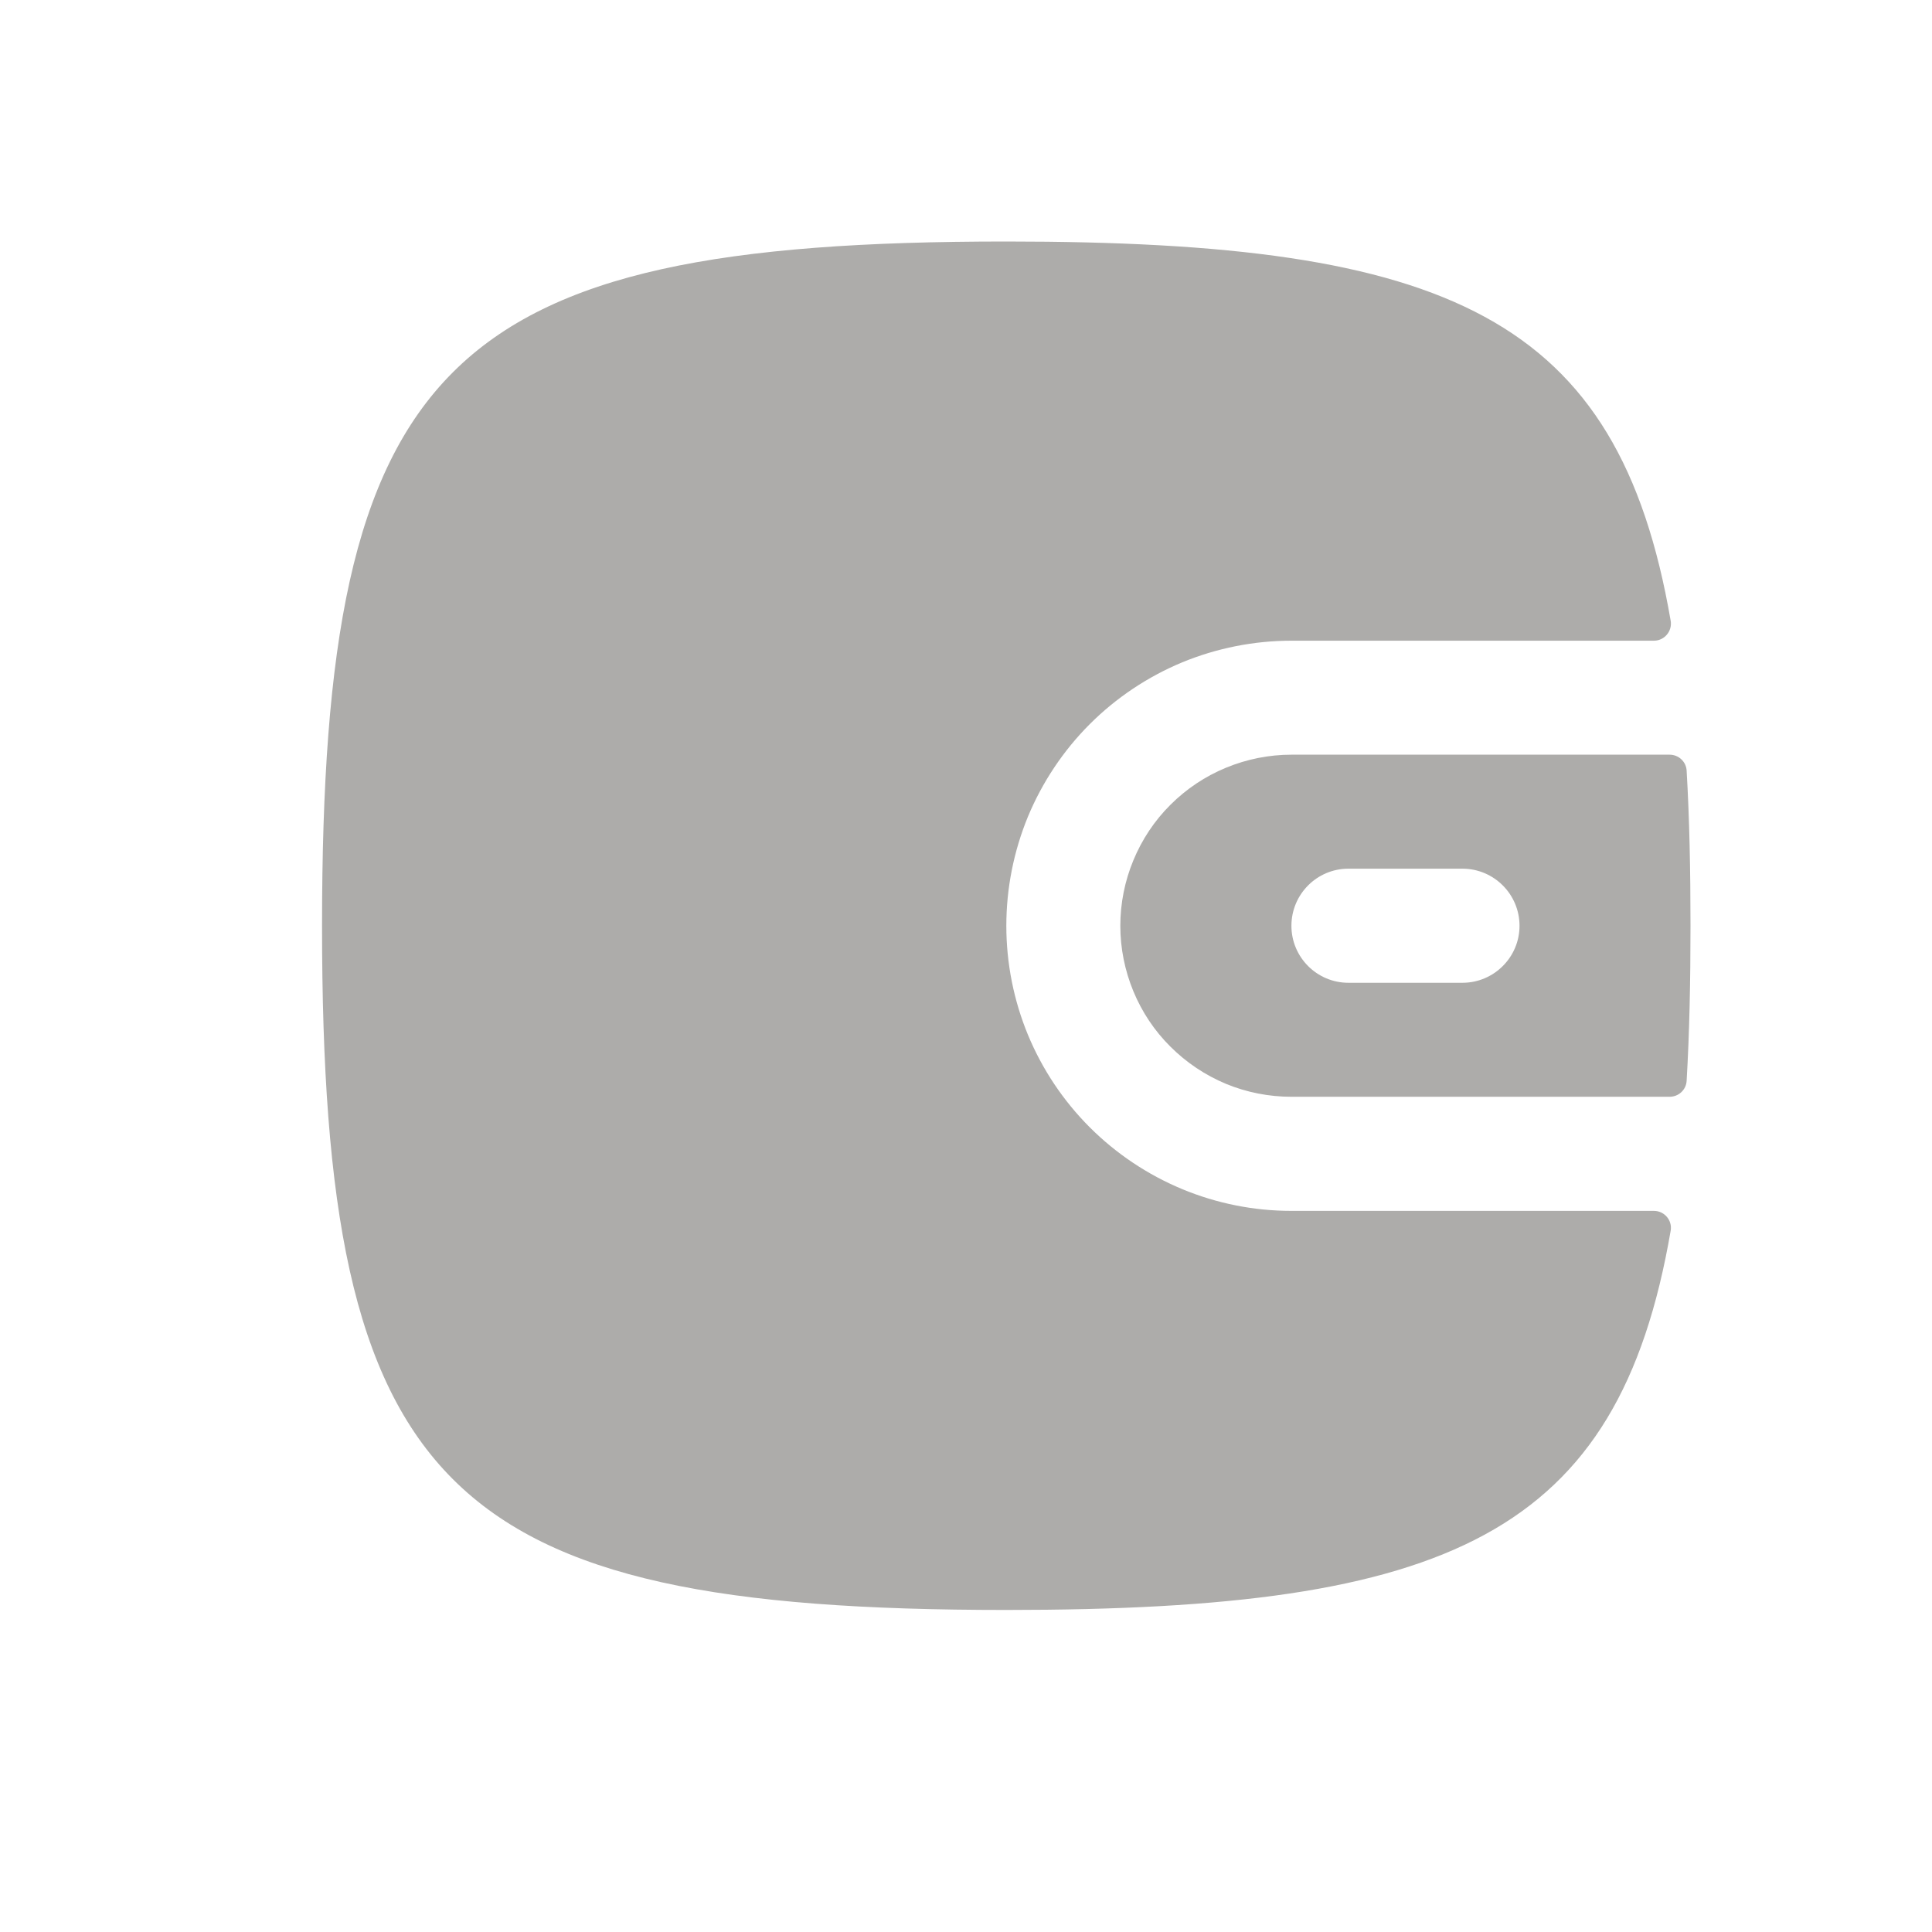
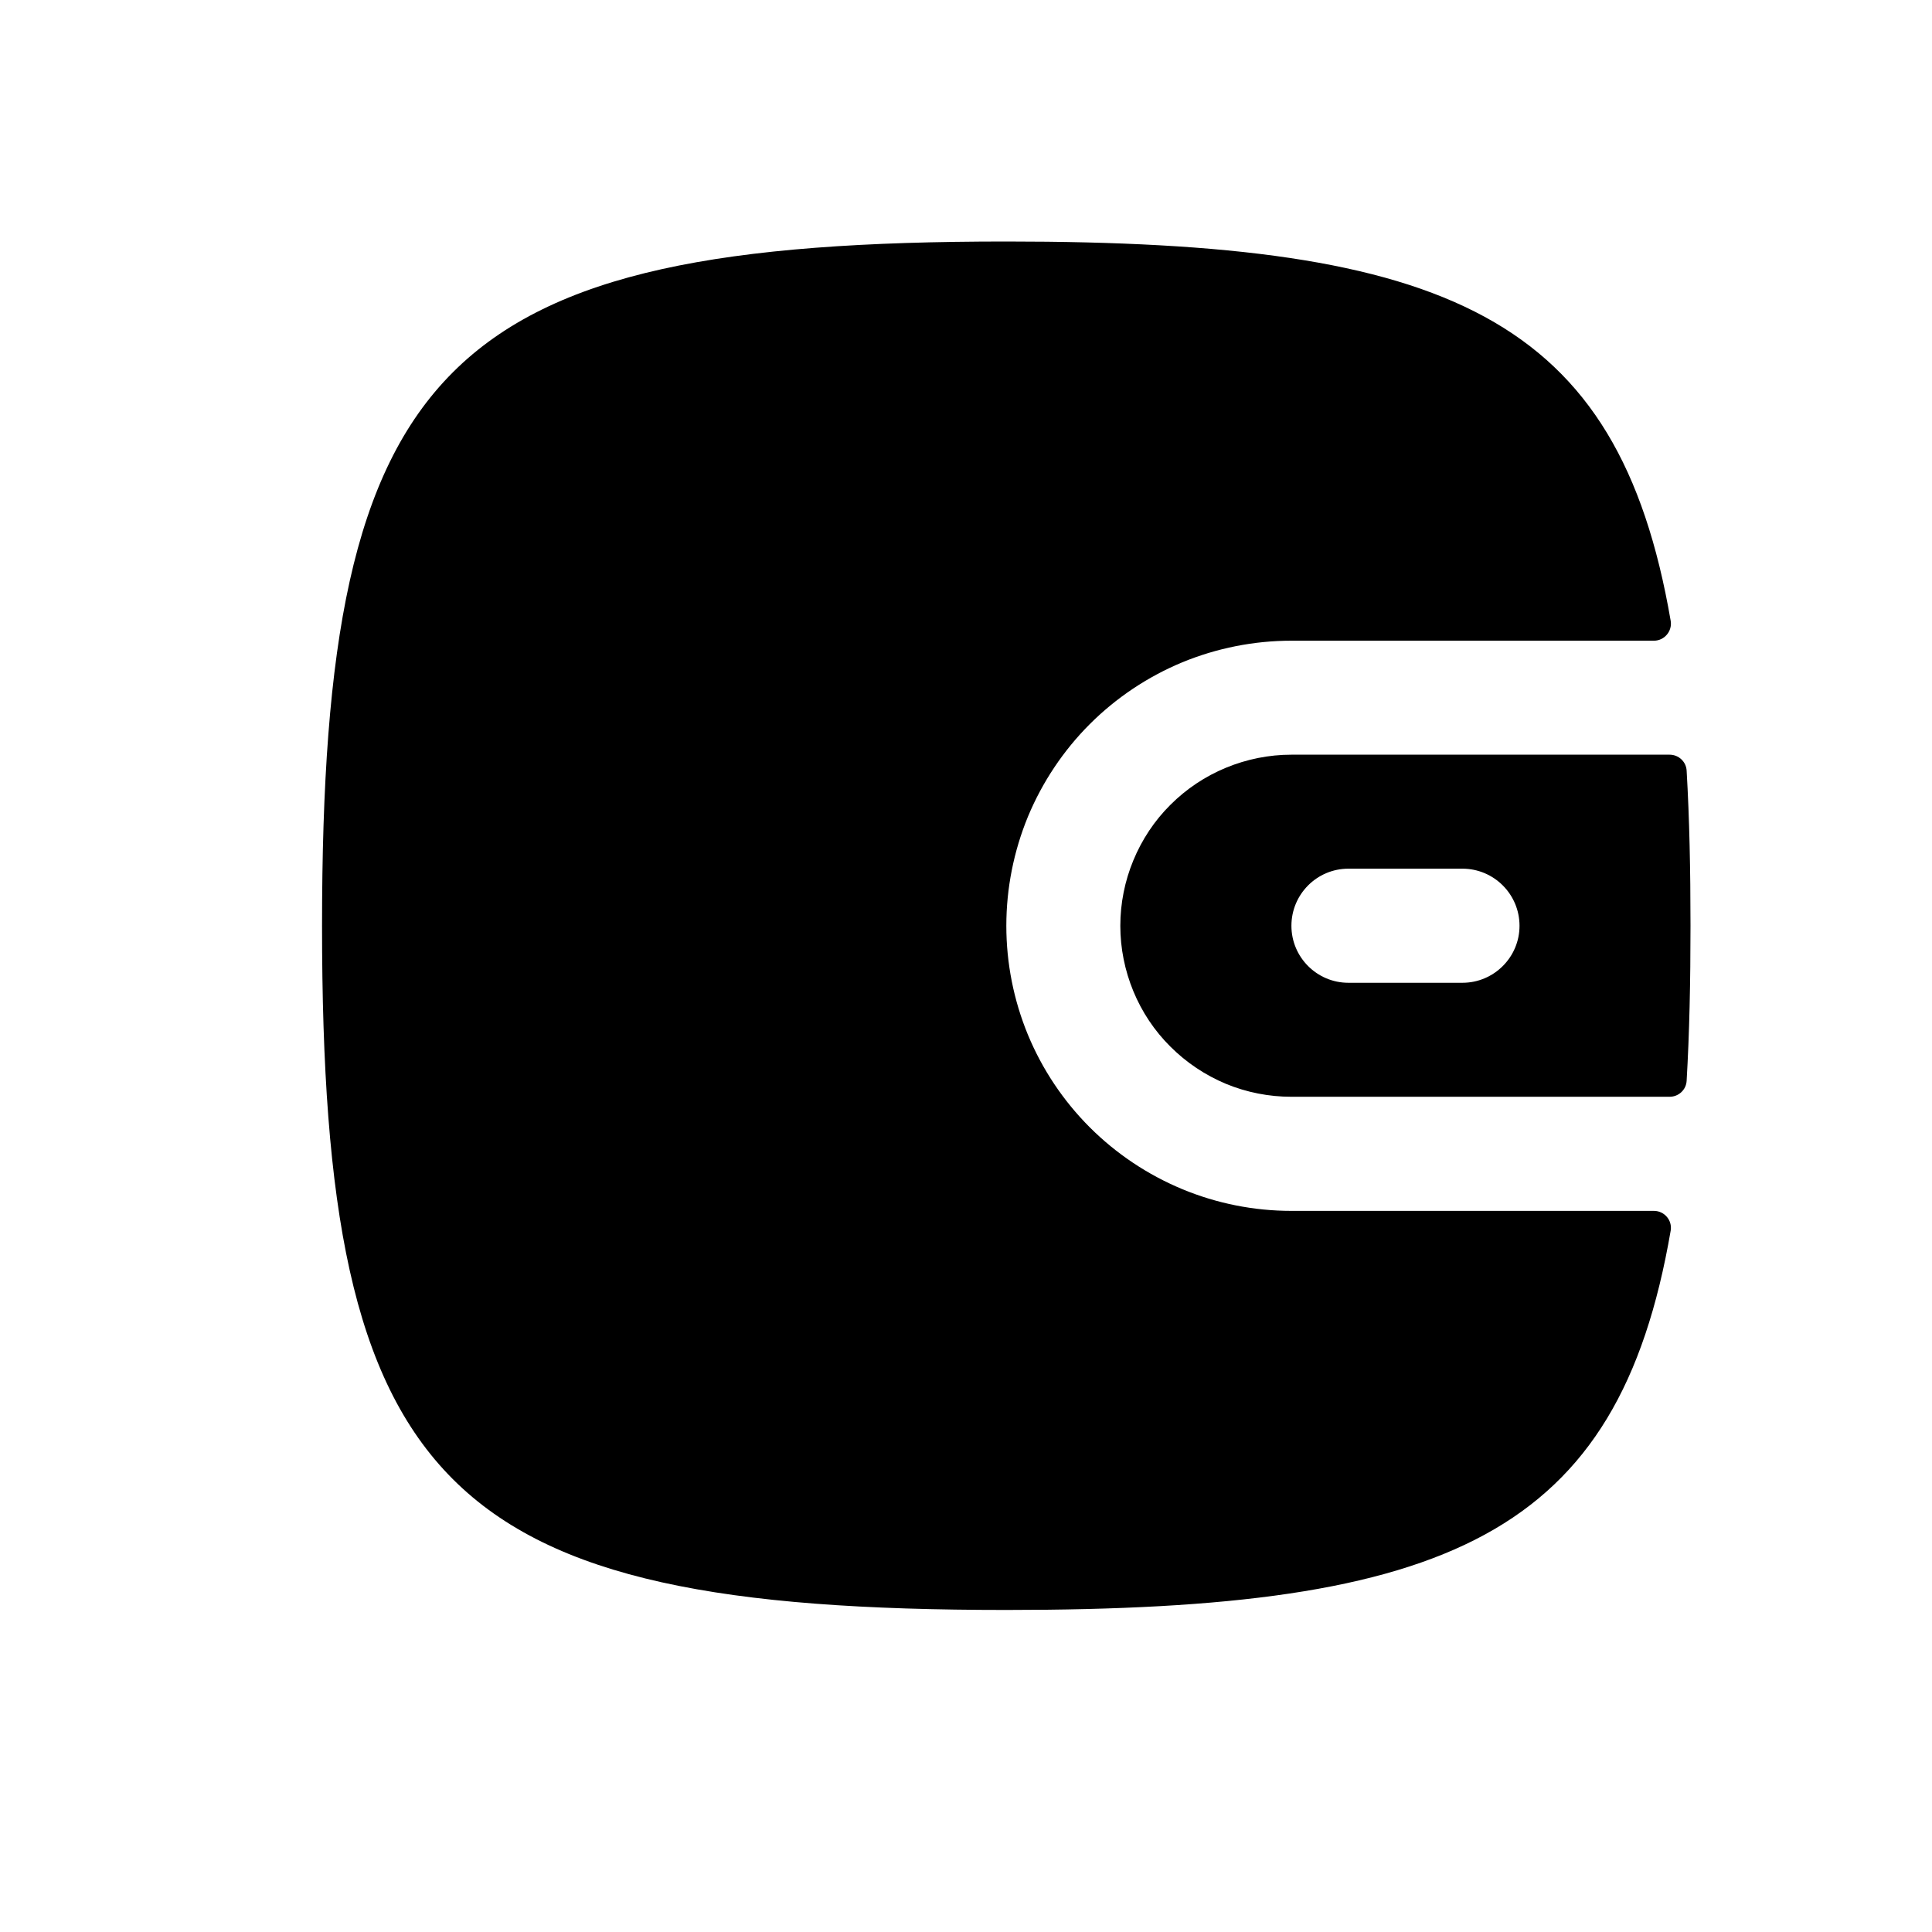
<svg xmlns="http://www.w3.org/2000/svg" width="16" height="16" viewBox="0 0 16 16" fill="none">
-   <path d="M2.667 7.667C2.667 12.333 3.667 13.333 8.334 13.333C11.998 13.333 13.402 12.716 13.836 10.191C13.85 10.106 13.784 10.028 13.697 10.028H10.695C10.385 10.028 10.078 9.967 9.791 9.848C9.505 9.729 9.244 9.555 9.025 9.336C8.806 9.117 8.632 8.857 8.513 8.57C8.395 8.284 8.334 7.977 8.334 7.667C8.334 7.357 8.395 7.05 8.513 6.763C8.632 6.477 8.806 6.216 9.025 5.997C9.244 5.778 9.505 5.604 9.791 5.485C10.078 5.367 10.385 5.306 10.695 5.306H13.697C13.784 5.306 13.85 5.227 13.836 5.142C13.402 2.617 11.998 2 8.334 2C3.667 2 2.667 3 2.667 7.667Z" fill="#ADACAA" />
-   <path fill-rule="evenodd" clip-rule="evenodd" d="M14 7.667C14 8.13 13.991 8.557 13.968 8.951C13.964 9.025 13.902 9.083 13.827 9.083H10.695C10.509 9.083 10.325 9.047 10.153 8.976C9.981 8.904 9.825 8.8 9.693 8.668C9.561 8.537 9.457 8.381 9.386 8.209C9.315 8.037 9.278 7.853 9.278 7.667C9.278 7.481 9.315 7.296 9.386 7.125C9.457 6.953 9.561 6.796 9.693 6.665C9.825 6.533 9.981 6.429 10.153 6.358C10.325 6.287 10.509 6.25 10.695 6.25H13.827C13.902 6.25 13.964 6.308 13.968 6.382C13.991 6.776 14 7.203 14 7.667ZM11.167 7.194C10.906 7.194 10.695 7.406 10.695 7.667C10.695 7.927 10.906 8.139 11.167 8.139H12.111C12.372 8.139 12.584 7.927 12.584 7.667C12.584 7.406 12.372 7.194 12.111 7.194H11.167Z" fill="#ADACAA" />
+   <path d="M2.667 7.667C2.667 12.333 3.667 13.333 8.334 13.333C11.998 13.333 13.402 12.716 13.836 10.191C13.85 10.106 13.784 10.028 13.697 10.028H10.695C10.385 10.028 10.078 9.967 9.791 9.848C9.505 9.729 9.244 9.555 9.025 9.336C8.806 9.117 8.632 8.857 8.513 8.57C8.395 8.284 8.334 7.977 8.334 7.667C8.334 7.357 8.395 7.05 8.513 6.763C8.632 6.477 8.806 6.216 9.025 5.997C9.244 5.778 9.505 5.604 9.791 5.485C10.078 5.367 10.385 5.306 10.695 5.306H13.697C13.784 5.306 13.85 5.227 13.836 5.142C13.402 2.617 11.998 2 8.334 2C3.667 2 2.667 3 2.667 7.667Z" fill="currentColor" />
+   <path fill-rule="evenodd" clip-rule="evenodd" d="M14 7.667C14 8.13 13.991 8.557 13.968 8.951C13.964 9.025 13.902 9.083 13.827 9.083H10.695C10.509 9.083 10.325 9.047 10.153 8.976C9.981 8.904 9.825 8.8 9.693 8.668C9.561 8.537 9.457 8.381 9.386 8.209C9.315 8.037 9.278 7.853 9.278 7.667C9.278 7.481 9.315 7.296 9.386 7.125C9.457 6.953 9.561 6.796 9.693 6.665C9.825 6.533 9.981 6.429 10.153 6.358C10.325 6.287 10.509 6.25 10.695 6.25H13.827C13.902 6.25 13.964 6.308 13.968 6.382C13.991 6.776 14 7.203 14 7.667ZM11.167 7.194C10.906 7.194 10.695 7.406 10.695 7.667C10.695 7.927 10.906 8.139 11.167 8.139H12.111C12.372 8.139 12.584 7.927 12.584 7.667C12.584 7.406 12.372 7.194 12.111 7.194H11.167Z" fill="currentColor" />
</svg>
